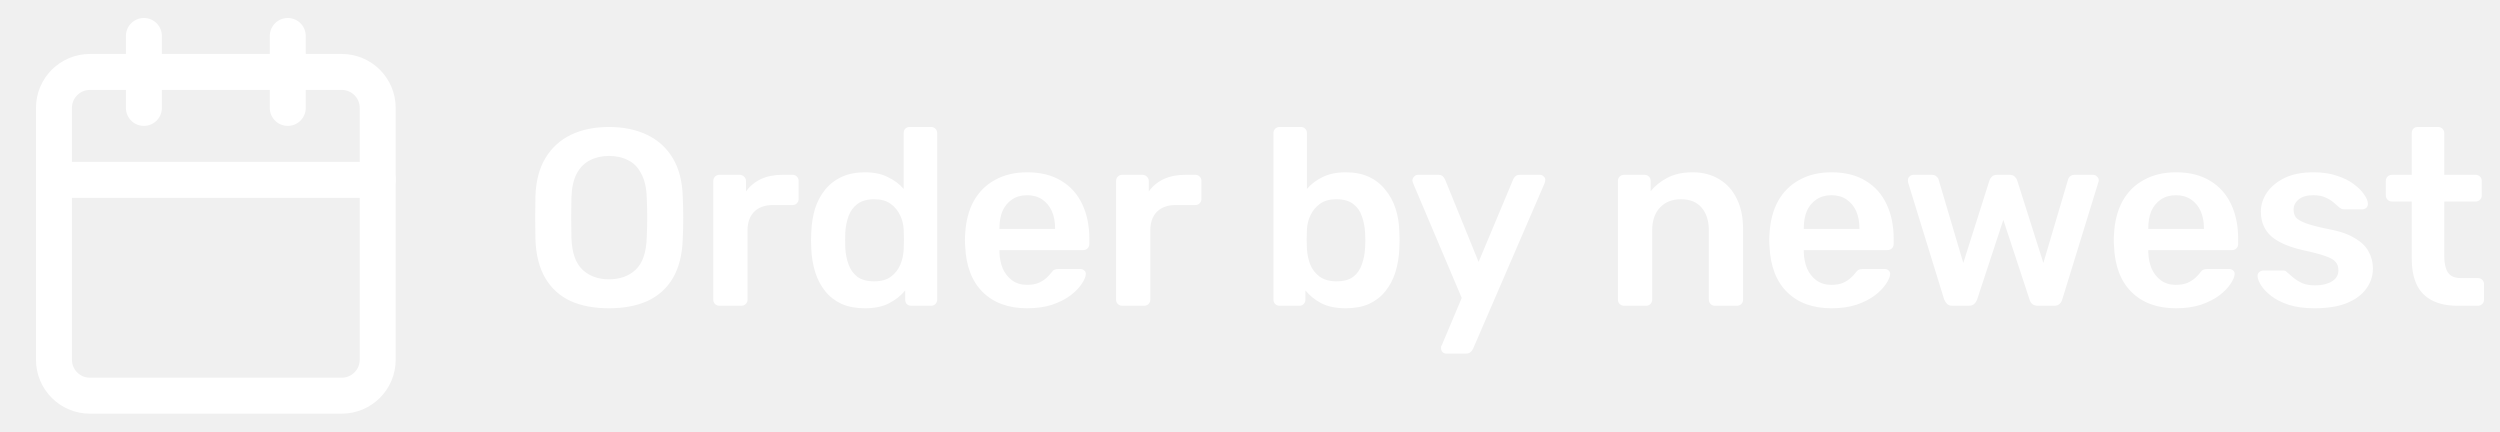
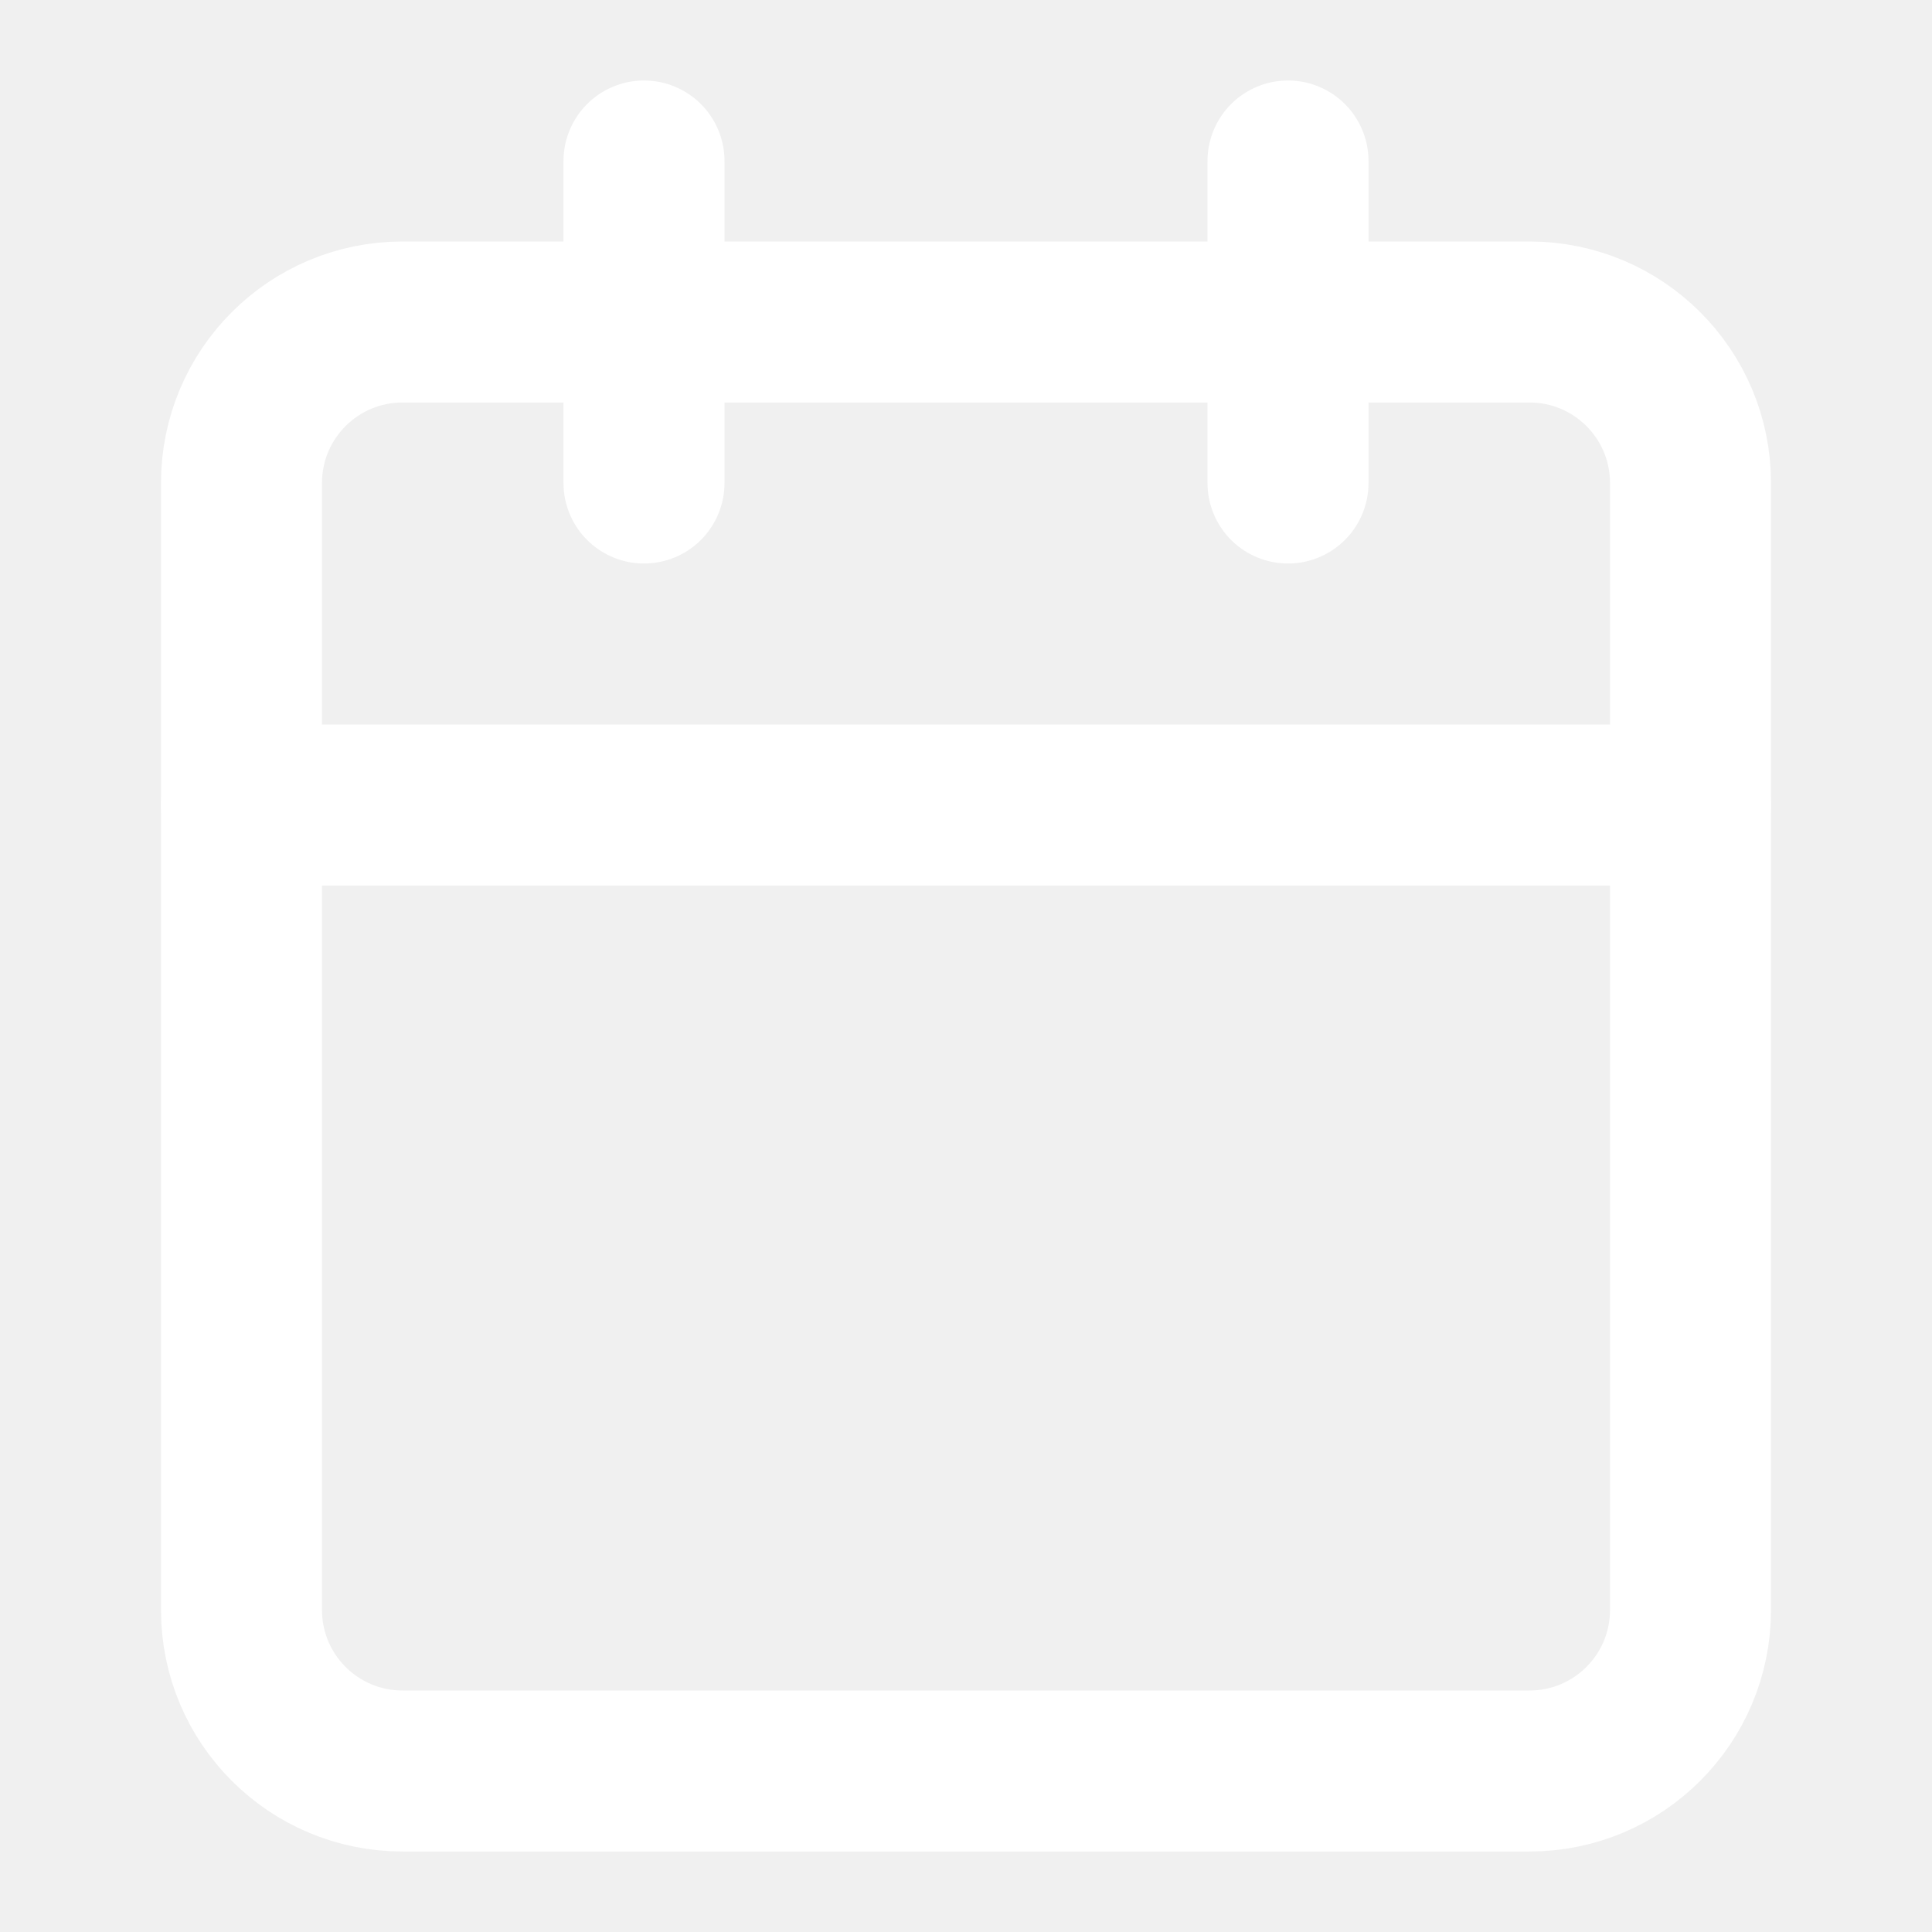
- <svg xmlns="http://www.w3.org/2000/svg" width="139" height="24" viewBox="0 0 139 24" fill="none">
-   <path d="M33.858 17.14C33.027 17.14 32.313 17.005 31.716 16.734C31.119 16.454 30.652 16.029 30.316 15.46C29.98 14.881 29.798 14.163 29.77 13.304C29.761 12.903 29.756 12.506 29.756 12.114C29.756 11.722 29.761 11.321 29.77 10.91C29.798 10.061 29.985 9.351 30.33 8.782C30.675 8.213 31.147 7.783 31.744 7.494C32.351 7.205 33.055 7.06 33.858 7.06C34.661 7.06 35.365 7.205 35.972 7.494C36.579 7.783 37.055 8.213 37.4 8.782C37.745 9.351 37.932 10.061 37.96 10.91C37.979 11.321 37.988 11.722 37.988 12.114C37.988 12.506 37.979 12.903 37.96 13.304C37.932 14.163 37.75 14.881 37.414 15.46C37.078 16.029 36.607 16.454 36 16.734C35.403 17.005 34.689 17.14 33.858 17.14ZM33.858 15.53C34.465 15.53 34.959 15.353 35.342 14.998C35.725 14.634 35.93 14.046 35.958 13.234C35.977 12.823 35.986 12.445 35.986 12.1C35.986 11.745 35.977 11.367 35.958 10.966C35.939 10.425 35.837 9.986 35.65 9.65C35.473 9.305 35.23 9.057 34.922 8.908C34.614 8.749 34.259 8.67 33.858 8.67C33.466 8.67 33.116 8.749 32.808 8.908C32.5 9.057 32.253 9.305 32.066 9.65C31.889 9.986 31.791 10.425 31.772 10.966C31.763 11.367 31.758 11.745 31.758 12.1C31.758 12.445 31.763 12.823 31.772 13.234C31.8 14.046 32.005 14.634 32.388 14.998C32.771 15.353 33.261 15.53 33.858 15.53ZM39.994 17C39.901 17 39.822 16.967 39.756 16.902C39.691 16.837 39.658 16.757 39.658 16.664V10.07C39.658 9.967 39.691 9.883 39.756 9.818C39.822 9.753 39.901 9.72 39.994 9.72H41.128C41.222 9.72 41.301 9.753 41.366 9.818C41.441 9.883 41.478 9.967 41.478 10.07V10.644C41.693 10.345 41.968 10.117 42.304 9.958C42.65 9.799 43.046 9.72 43.494 9.72H44.068C44.171 9.72 44.25 9.753 44.306 9.818C44.372 9.883 44.404 9.963 44.404 10.056V11.064C44.404 11.157 44.372 11.237 44.306 11.302C44.25 11.367 44.171 11.4 44.068 11.4H42.976C42.528 11.4 42.178 11.526 41.926 11.778C41.684 12.03 41.562 12.375 41.562 12.814V16.664C41.562 16.757 41.53 16.837 41.464 16.902C41.399 16.967 41.315 17 41.212 17H39.994ZM48.089 17.14C47.604 17.14 47.174 17.061 46.801 16.902C46.437 16.734 46.134 16.501 45.891 16.202C45.648 15.903 45.462 15.553 45.331 15.152C45.2 14.741 45.126 14.293 45.107 13.808C45.098 13.64 45.093 13.491 45.093 13.36C45.093 13.22 45.098 13.066 45.107 12.898C45.126 12.431 45.196 11.997 45.317 11.596C45.448 11.195 45.634 10.845 45.877 10.546C46.129 10.238 46.437 10 46.801 9.832C47.174 9.664 47.604 9.58 48.089 9.58C48.593 9.58 49.018 9.669 49.363 9.846C49.718 10.014 50.012 10.233 50.245 10.504V7.396C50.245 7.303 50.273 7.223 50.329 7.158C50.394 7.093 50.478 7.06 50.581 7.06H51.771C51.864 7.06 51.944 7.093 52.009 7.158C52.074 7.223 52.107 7.303 52.107 7.396V16.664C52.107 16.757 52.074 16.837 52.009 16.902C51.944 16.967 51.864 17 51.771 17H50.665C50.562 17 50.478 16.967 50.413 16.902C50.357 16.837 50.329 16.757 50.329 16.664V16.146C50.096 16.435 49.797 16.673 49.433 16.86C49.078 17.047 48.63 17.14 48.089 17.14ZM48.607 15.642C48.999 15.642 49.312 15.553 49.545 15.376C49.778 15.199 49.951 14.975 50.063 14.704C50.175 14.424 50.236 14.139 50.245 13.85C50.254 13.682 50.259 13.505 50.259 13.318C50.259 13.122 50.254 12.94 50.245 12.772C50.236 12.492 50.17 12.226 50.049 11.974C49.928 11.713 49.75 11.498 49.517 11.33C49.284 11.162 48.98 11.078 48.607 11.078C48.215 11.078 47.902 11.167 47.669 11.344C47.445 11.512 47.282 11.736 47.179 12.016C47.076 12.296 47.016 12.604 46.997 12.94C46.988 13.22 46.988 13.5 46.997 13.78C47.016 14.116 47.076 14.424 47.179 14.704C47.282 14.984 47.445 15.213 47.669 15.39C47.902 15.558 48.215 15.642 48.607 15.642ZM57.109 17.14C56.073 17.14 55.252 16.841 54.645 16.244C54.038 15.647 53.712 14.797 53.665 13.696C53.656 13.603 53.651 13.486 53.651 13.346C53.651 13.197 53.656 13.08 53.665 12.996C53.702 12.296 53.861 11.689 54.141 11.176C54.43 10.663 54.827 10.271 55.331 10C55.835 9.72 56.428 9.58 57.109 9.58C57.865 9.58 58.499 9.739 59.013 10.056C59.526 10.364 59.913 10.798 60.175 11.358C60.436 11.909 60.567 12.548 60.567 13.276V13.57C60.567 13.663 60.534 13.743 60.469 13.808C60.404 13.873 60.319 13.906 60.217 13.906H55.569C55.569 13.906 55.569 13.92 55.569 13.948C55.569 13.976 55.569 13.999 55.569 14.018C55.578 14.345 55.639 14.648 55.751 14.928C55.872 15.199 56.045 15.418 56.269 15.586C56.502 15.754 56.778 15.838 57.095 15.838C57.356 15.838 57.575 15.801 57.753 15.726C57.93 15.642 58.075 15.549 58.187 15.446C58.299 15.343 58.378 15.259 58.425 15.194C58.509 15.082 58.574 15.017 58.621 14.998C58.677 14.97 58.756 14.956 58.859 14.956H60.063C60.156 14.956 60.231 14.984 60.287 15.04C60.352 15.096 60.38 15.166 60.371 15.25C60.361 15.399 60.282 15.581 60.133 15.796C59.993 16.011 59.788 16.221 59.517 16.426C59.246 16.631 58.906 16.804 58.495 16.944C58.093 17.075 57.632 17.14 57.109 17.14ZM55.569 12.73H58.663V12.688C58.663 12.324 58.602 12.007 58.481 11.736C58.359 11.465 58.182 11.251 57.949 11.092C57.715 10.933 57.435 10.854 57.109 10.854C56.782 10.854 56.502 10.933 56.269 11.092C56.035 11.251 55.858 11.465 55.737 11.736C55.625 12.007 55.569 12.324 55.569 12.688V12.73ZM62.389 17C62.296 17 62.216 16.967 62.151 16.902C62.086 16.837 62.053 16.757 62.053 16.664V10.07C62.053 9.967 62.086 9.883 62.151 9.818C62.216 9.753 62.296 9.72 62.389 9.72H63.523C63.616 9.72 63.696 9.753 63.761 9.818C63.836 9.883 63.873 9.967 63.873 10.07V10.644C64.088 10.345 64.363 10.117 64.699 9.958C65.044 9.799 65.441 9.72 65.889 9.72H66.463C66.566 9.72 66.645 9.753 66.701 9.818C66.766 9.883 66.799 9.963 66.799 10.056V11.064C66.799 11.157 66.766 11.237 66.701 11.302C66.645 11.367 66.566 11.4 66.463 11.4H65.371C64.923 11.4 64.573 11.526 64.321 11.778C64.078 12.03 63.957 12.375 63.957 12.814V16.664C63.957 16.757 63.924 16.837 63.859 16.902C63.794 16.967 63.71 17 63.607 17H62.389ZM74.821 17.14C74.28 17.14 73.827 17.047 73.463 16.86C73.109 16.673 72.815 16.435 72.581 16.146V16.664C72.581 16.757 72.549 16.837 72.483 16.902C72.427 16.967 72.348 17 72.245 17H71.139C71.046 17 70.967 16.967 70.901 16.902C70.836 16.837 70.803 16.757 70.803 16.664V7.396C70.803 7.303 70.836 7.223 70.901 7.158C70.967 7.093 71.046 7.06 71.139 7.06H72.329C72.432 7.06 72.511 7.093 72.567 7.158C72.633 7.223 72.665 7.303 72.665 7.396V10.504C72.899 10.233 73.188 10.014 73.533 9.846C73.888 9.669 74.317 9.58 74.821 9.58C75.316 9.58 75.745 9.664 76.109 9.832C76.473 10 76.777 10.238 77.019 10.546C77.271 10.845 77.463 11.195 77.593 11.596C77.724 11.997 77.794 12.431 77.803 12.898C77.813 13.066 77.817 13.22 77.817 13.36C77.817 13.491 77.813 13.64 77.803 13.808C77.785 14.293 77.71 14.741 77.579 15.152C77.449 15.553 77.262 15.903 77.019 16.202C76.777 16.501 76.473 16.734 76.109 16.902C75.745 17.061 75.316 17.14 74.821 17.14ZM74.303 15.642C74.705 15.642 75.017 15.558 75.241 15.39C75.465 15.213 75.624 14.984 75.717 14.704C75.82 14.424 75.881 14.116 75.899 13.78C75.918 13.5 75.918 13.22 75.899 12.94C75.881 12.604 75.82 12.296 75.717 12.016C75.624 11.736 75.465 11.512 75.241 11.344C75.017 11.167 74.705 11.078 74.303 11.078C73.93 11.078 73.627 11.162 73.393 11.33C73.16 11.498 72.983 11.713 72.861 11.974C72.74 12.226 72.675 12.492 72.665 12.772C72.656 12.94 72.651 13.122 72.651 13.318C72.651 13.505 72.656 13.682 72.665 13.85C72.684 14.139 72.745 14.424 72.847 14.704C72.959 14.975 73.132 15.199 73.365 15.376C73.608 15.553 73.921 15.642 74.303 15.642ZM80.404 19.66C80.329 19.66 80.264 19.632 80.208 19.576C80.152 19.52 80.124 19.455 80.124 19.38C80.124 19.343 80.124 19.305 80.124 19.268C80.133 19.24 80.152 19.203 80.18 19.156L81.272 16.566L78.584 10.224C78.547 10.131 78.528 10.065 78.528 10.028C78.537 9.944 78.57 9.874 78.626 9.818C78.682 9.753 78.752 9.72 78.836 9.72H79.97C80.082 9.72 80.166 9.748 80.222 9.804C80.278 9.86 80.32 9.921 80.348 9.986L82.21 14.564L84.128 9.986C84.156 9.911 84.198 9.851 84.254 9.804C84.31 9.748 84.394 9.72 84.506 9.72H85.626C85.701 9.72 85.766 9.748 85.822 9.804C85.887 9.86 85.92 9.925 85.92 10C85.92 10.056 85.901 10.131 85.864 10.224L81.902 19.394C81.865 19.469 81.818 19.529 81.762 19.576C81.706 19.632 81.622 19.66 81.51 19.66H80.404ZM90.293 17C90.2 17 90.121 16.967 90.055 16.902C89.99 16.837 89.957 16.757 89.957 16.664V10.056C89.957 9.963 89.99 9.883 90.055 9.818C90.121 9.753 90.2 9.72 90.293 9.72H91.441C91.534 9.72 91.614 9.753 91.679 9.818C91.745 9.883 91.777 9.963 91.777 10.056V10.63C92.02 10.331 92.328 10.084 92.701 9.888C93.084 9.683 93.555 9.58 94.115 9.58C94.684 9.58 95.179 9.711 95.599 9.972C96.019 10.224 96.341 10.583 96.565 11.05C96.799 11.517 96.915 12.077 96.915 12.73V16.664C96.915 16.757 96.882 16.837 96.817 16.902C96.752 16.967 96.672 17 96.579 17H95.347C95.254 17 95.174 16.967 95.109 16.902C95.044 16.837 95.011 16.757 95.011 16.664V12.814C95.011 12.273 94.876 11.848 94.605 11.54C94.344 11.232 93.961 11.078 93.457 11.078C92.972 11.078 92.585 11.232 92.295 11.54C92.006 11.848 91.861 12.273 91.861 12.814V16.664C91.861 16.757 91.829 16.837 91.763 16.902C91.698 16.967 91.618 17 91.525 17H90.293ZM101.83 17.14C100.794 17.14 99.972 16.841 99.365 16.244C98.759 15.647 98.432 14.797 98.385 13.696C98.376 13.603 98.371 13.486 98.371 13.346C98.371 13.197 98.376 13.08 98.385 12.996C98.423 12.296 98.582 11.689 98.862 11.176C99.151 10.663 99.547 10.271 100.052 10C100.556 9.72 101.148 9.58 101.83 9.58C102.586 9.58 103.22 9.739 103.734 10.056C104.247 10.364 104.634 10.798 104.896 11.358C105.157 11.909 105.288 12.548 105.288 13.276V13.57C105.288 13.663 105.255 13.743 105.19 13.808C105.124 13.873 105.04 13.906 104.938 13.906H100.29C100.29 13.906 100.29 13.92 100.29 13.948C100.29 13.976 100.29 13.999 100.29 14.018C100.299 14.345 100.36 14.648 100.472 14.928C100.593 15.199 100.766 15.418 100.99 15.586C101.223 15.754 101.498 15.838 101.816 15.838C102.077 15.838 102.296 15.801 102.474 15.726C102.651 15.642 102.796 15.549 102.908 15.446C103.02 15.343 103.099 15.259 103.146 15.194C103.23 15.082 103.295 15.017 103.342 14.998C103.398 14.97 103.477 14.956 103.58 14.956H104.784C104.877 14.956 104.952 14.984 105.008 15.04C105.073 15.096 105.101 15.166 105.092 15.25C105.082 15.399 105.003 15.581 104.854 15.796C104.714 16.011 104.508 16.221 104.238 16.426C103.967 16.631 103.626 16.804 103.216 16.944C102.814 17.075 102.352 17.14 101.83 17.14ZM100.29 12.73H103.384V12.688C103.384 12.324 103.323 12.007 103.202 11.736C103.08 11.465 102.903 11.251 102.67 11.092C102.436 10.933 102.156 10.854 101.83 10.854C101.503 10.854 101.223 10.933 100.99 11.092C100.756 11.251 100.579 11.465 100.458 11.736C100.346 12.007 100.29 12.324 100.29 12.688V12.73ZM108.557 17C108.426 17 108.328 16.967 108.263 16.902C108.197 16.837 108.141 16.753 108.095 16.65L106.093 10.154C106.083 10.107 106.079 10.065 106.079 10.028C106.079 9.944 106.107 9.874 106.163 9.818C106.228 9.753 106.298 9.72 106.373 9.72H107.409C107.521 9.72 107.609 9.753 107.675 9.818C107.74 9.874 107.777 9.93 107.787 9.986L109.159 14.62L110.615 10.028C110.633 9.963 110.675 9.897 110.741 9.832C110.806 9.757 110.904 9.72 111.035 9.72H111.735C111.865 9.72 111.963 9.757 112.029 9.832C112.094 9.897 112.136 9.963 112.155 10.028L113.611 14.62L114.983 9.986C114.992 9.93 115.025 9.874 115.081 9.818C115.146 9.753 115.235 9.72 115.347 9.72H116.383C116.467 9.72 116.537 9.753 116.593 9.818C116.658 9.874 116.691 9.944 116.691 10.028C116.691 10.065 116.681 10.107 116.663 10.154L114.661 16.65C114.633 16.753 114.581 16.837 114.507 16.902C114.441 16.967 114.343 17 114.213 17H113.303C113.172 17 113.069 16.967 112.995 16.902C112.92 16.837 112.869 16.753 112.841 16.65L111.385 12.226L109.929 16.65C109.891 16.753 109.835 16.837 109.761 16.902C109.695 16.967 109.593 17 109.453 17H108.557ZM120.984 17.14C119.948 17.14 119.126 16.841 118.52 16.244C117.913 15.647 117.586 14.797 117.54 13.696C117.53 13.603 117.526 13.486 117.526 13.346C117.526 13.197 117.53 13.08 117.54 12.996C117.577 12.296 117.736 11.689 118.016 11.176C118.305 10.663 118.702 10.271 119.206 10C119.71 9.72 120.302 9.58 120.984 9.58C121.74 9.58 122.374 9.739 122.888 10.056C123.401 10.364 123.788 10.798 124.05 11.358C124.311 11.909 124.442 12.548 124.442 13.276V13.57C124.442 13.663 124.409 13.743 124.344 13.808C124.278 13.873 124.194 13.906 124.092 13.906H119.444C119.444 13.906 119.444 13.92 119.444 13.948C119.444 13.976 119.444 13.999 119.444 14.018C119.453 14.345 119.514 14.648 119.626 14.928C119.747 15.199 119.92 15.418 120.144 15.586C120.377 15.754 120.652 15.838 120.97 15.838C121.231 15.838 121.45 15.801 121.628 15.726C121.805 15.642 121.95 15.549 122.062 15.446C122.174 15.343 122.253 15.259 122.3 15.194C122.384 15.082 122.449 15.017 122.496 14.998C122.552 14.97 122.631 14.956 122.734 14.956H123.938C124.031 14.956 124.106 14.984 124.162 15.04C124.227 15.096 124.255 15.166 124.246 15.25C124.236 15.399 124.157 15.581 124.008 15.796C123.868 16.011 123.662 16.221 123.392 16.426C123.121 16.631 122.78 16.804 122.37 16.944C121.968 17.075 121.506 17.14 120.984 17.14ZM119.444 12.73H122.538V12.688C122.538 12.324 122.477 12.007 122.356 11.736C122.234 11.465 122.057 11.251 121.824 11.092C121.59 10.933 121.31 10.854 120.984 10.854C120.657 10.854 120.377 10.933 120.144 11.092C119.91 11.251 119.733 11.465 119.612 11.736C119.5 12.007 119.444 12.324 119.444 12.688V12.73ZM128.686 17.14C128.126 17.14 127.645 17.075 127.244 16.944C126.852 16.813 126.53 16.65 126.278 16.454C126.026 16.258 125.839 16.062 125.718 15.866C125.597 15.67 125.531 15.507 125.522 15.376C125.513 15.273 125.541 15.194 125.606 15.138C125.681 15.073 125.76 15.04 125.844 15.04H126.95C126.987 15.04 127.02 15.045 127.048 15.054C127.076 15.063 127.113 15.091 127.16 15.138C127.281 15.241 127.407 15.348 127.538 15.46C127.678 15.572 127.841 15.67 128.028 15.754C128.215 15.829 128.448 15.866 128.728 15.866C129.092 15.866 129.395 15.796 129.638 15.656C129.89 15.507 130.016 15.297 130.016 15.026C130.016 14.83 129.96 14.671 129.848 14.55C129.745 14.429 129.549 14.321 129.26 14.228C128.971 14.125 128.56 14.018 128.028 13.906C127.505 13.785 127.071 13.631 126.726 13.444C126.381 13.257 126.124 13.024 125.956 12.744C125.788 12.464 125.704 12.137 125.704 11.764C125.704 11.4 125.811 11.055 126.026 10.728C126.25 10.392 126.577 10.117 127.006 9.902C127.445 9.687 127.986 9.58 128.63 9.58C129.134 9.58 129.573 9.645 129.946 9.776C130.319 9.897 130.627 10.051 130.87 10.238C131.122 10.425 131.313 10.616 131.444 10.812C131.575 10.999 131.645 11.162 131.654 11.302C131.663 11.405 131.635 11.489 131.57 11.554C131.505 11.61 131.43 11.638 131.346 11.638H130.31C130.263 11.638 130.221 11.629 130.184 11.61C130.147 11.591 130.109 11.568 130.072 11.54C129.969 11.447 129.857 11.349 129.736 11.246C129.615 11.143 129.465 11.055 129.288 10.98C129.12 10.896 128.896 10.854 128.616 10.854C128.261 10.854 127.991 10.933 127.804 11.092C127.617 11.241 127.524 11.433 127.524 11.666C127.524 11.825 127.566 11.965 127.65 12.086C127.743 12.198 127.925 12.305 128.196 12.408C128.467 12.511 128.877 12.618 129.428 12.73C130.053 12.842 130.548 13.01 130.912 13.234C131.285 13.449 131.547 13.701 131.696 13.99C131.855 14.27 131.934 14.583 131.934 14.928C131.934 15.348 131.808 15.726 131.556 16.062C131.313 16.398 130.949 16.664 130.464 16.86C129.988 17.047 129.395 17.14 128.686 17.14ZM136.642 17C136.082 17 135.61 16.902 135.228 16.706C134.845 16.51 134.56 16.221 134.374 15.838C134.187 15.446 134.094 14.961 134.094 14.382V11.204H132.988C132.894 11.204 132.815 11.171 132.75 11.106C132.684 11.041 132.652 10.961 132.652 10.868V10.056C132.652 9.963 132.684 9.883 132.75 9.818C132.815 9.753 132.894 9.72 132.988 9.72H134.094V7.396C134.094 7.303 134.122 7.223 134.178 7.158C134.243 7.093 134.327 7.06 134.43 7.06H135.564C135.657 7.06 135.736 7.093 135.802 7.158C135.867 7.223 135.9 7.303 135.9 7.396V9.72H137.65C137.743 9.72 137.822 9.753 137.888 9.818C137.953 9.883 137.986 9.963 137.986 10.056V10.868C137.986 10.961 137.953 11.041 137.888 11.106C137.822 11.171 137.743 11.204 137.65 11.204H135.9V14.242C135.9 14.625 135.965 14.923 136.096 15.138C136.236 15.353 136.474 15.46 136.81 15.46H137.776C137.869 15.46 137.948 15.493 138.014 15.558C138.079 15.623 138.112 15.703 138.112 15.796V16.664C138.112 16.757 138.079 16.837 138.014 16.902C137.948 16.967 137.869 17 137.776 17H136.642Z" fill="white" />
+ <svg xmlns="http://www.w3.org/2000/svg" width="24" height="24" viewBox="0 0 24 24" fill="none">
  <path d="M19 4H5C3.895 4 3 4.895 3 6V20C3 21.105 3.895 22 5 22H19C20.105 22 21 21.105 21 20V6C21 4.895 20.105 4 19 4Z" stroke="white" stroke-width="2" stroke-linecap="round" stroke-linejoin="round" />
  <path d="M16 2V6" stroke="white" stroke-width="2" stroke-linecap="round" stroke-linejoin="round" />
  <path d="M8 2V6" stroke="white" stroke-width="2" stroke-linecap="round" stroke-linejoin="round" />
  <path d="M3 10H21" stroke="white" stroke-width="2" stroke-linecap="round" stroke-linejoin="round" />
</svg>
